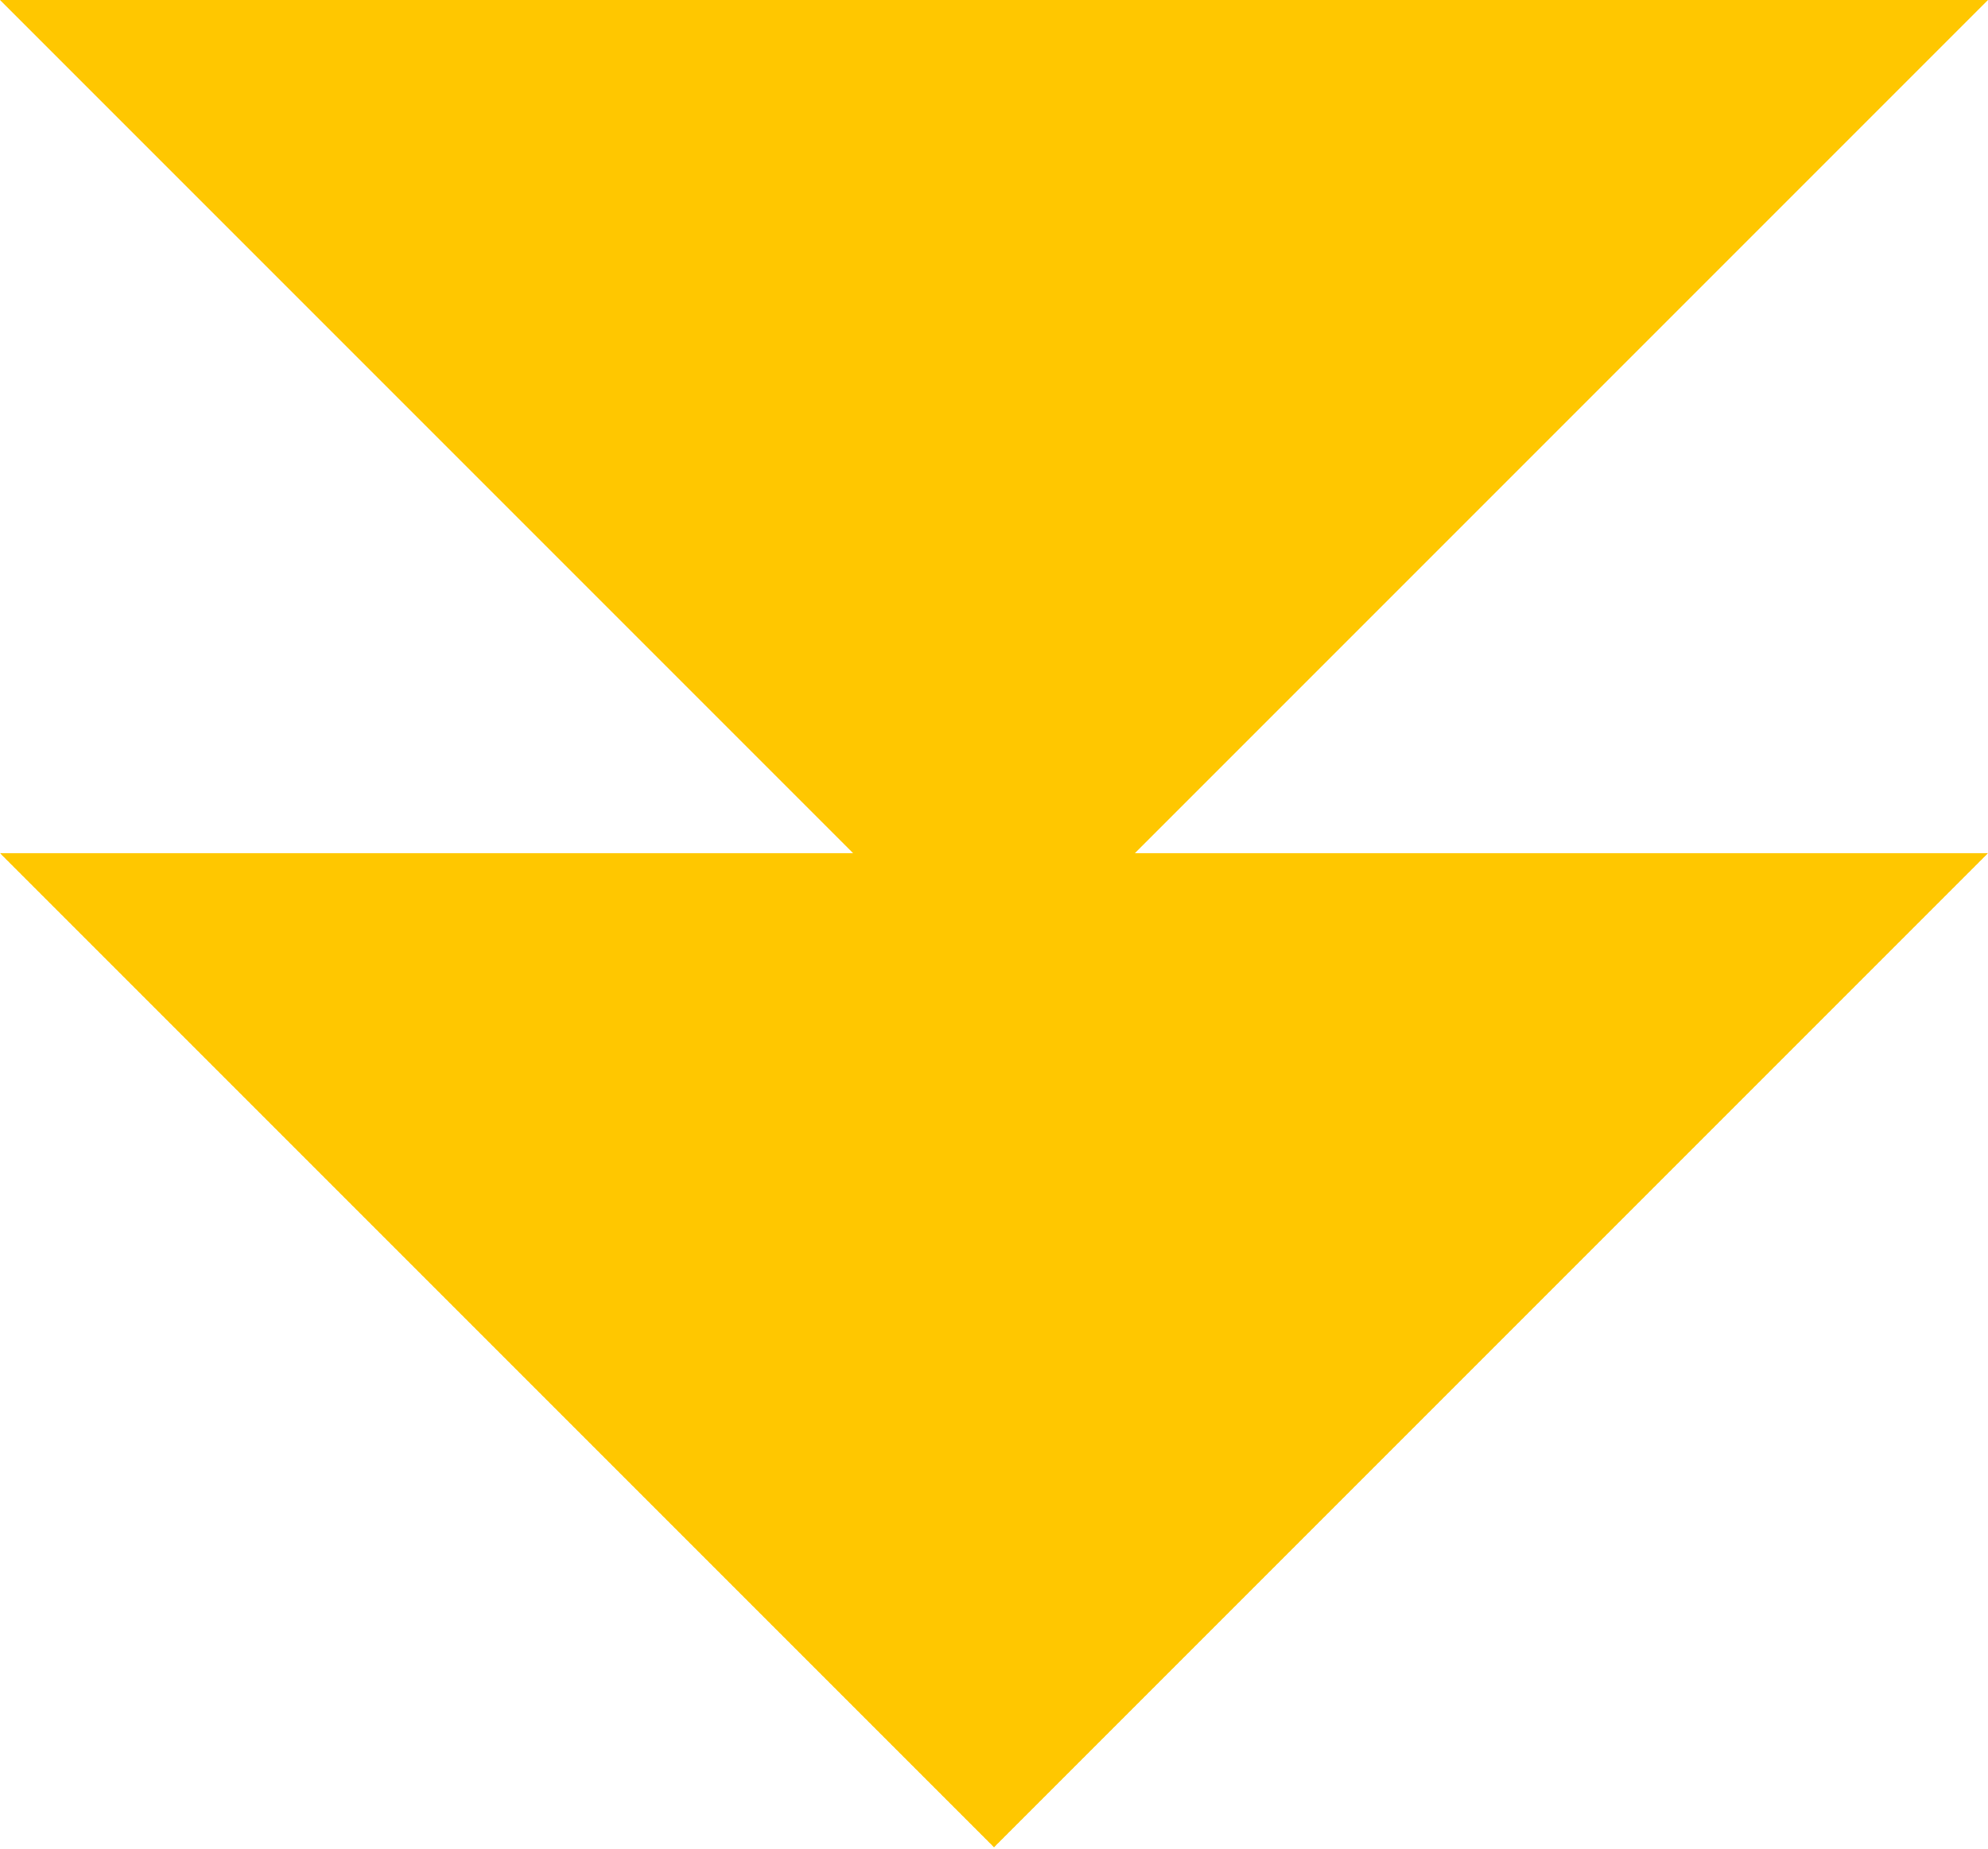
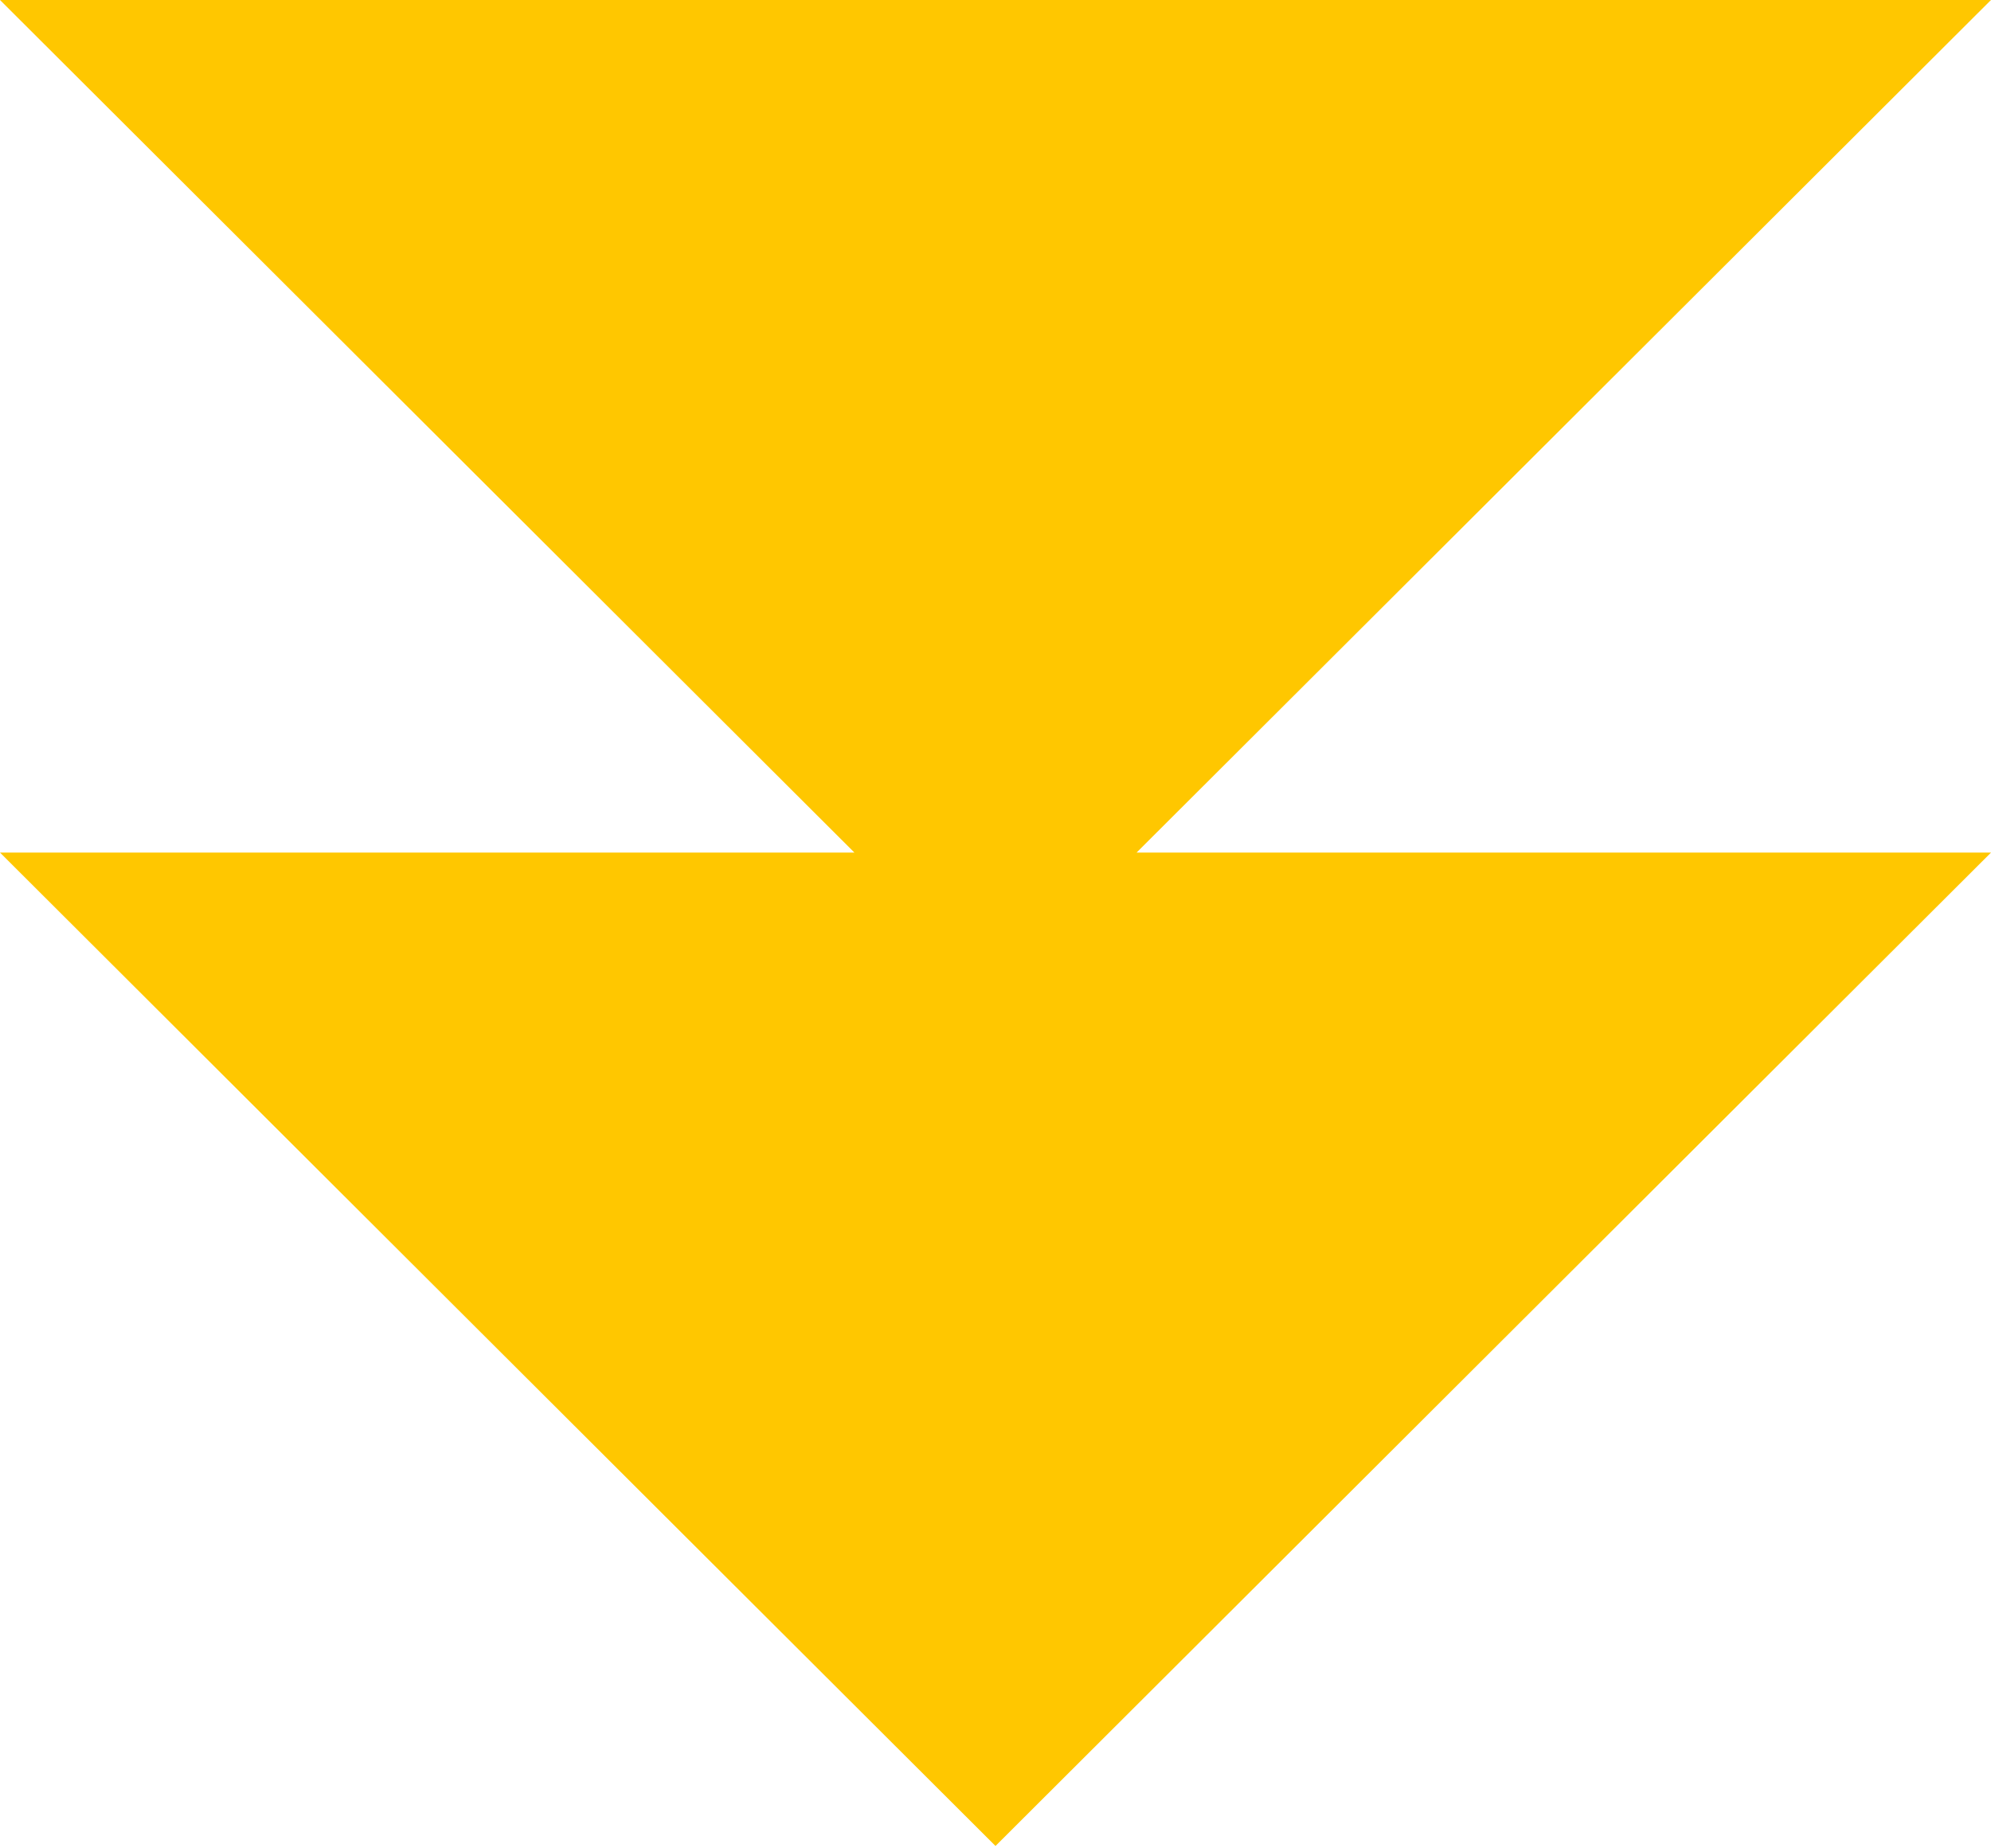
- <svg xmlns="http://www.w3.org/2000/svg" width="500" height="465" viewBox="0 0 500 465" fill="none">
-   <path fill-rule="evenodd" clip-rule="evenodd" d="M214.573 214.573L0.003 214.573L250.002 464.571L500 214.573L285.424 214.573L499.997 0L0 6.10587e-05L214.573 214.573Z" fill="#FFC700" />
+ <svg xmlns="http://www.w3.org/2000/svg" width="97" height="90" viewBox="0 0 97 90" fill="none">
+   <path fill-rule="evenodd" clip-rule="evenodd" d="M41.627 41.53L0.001 41.53L48.5 89.917L97 41.53L55.372 41.53L96.999 -1.04863e-05L0 -2.35276e-05L41.627 41.53Z" fill="#FFC700" />
</svg>
